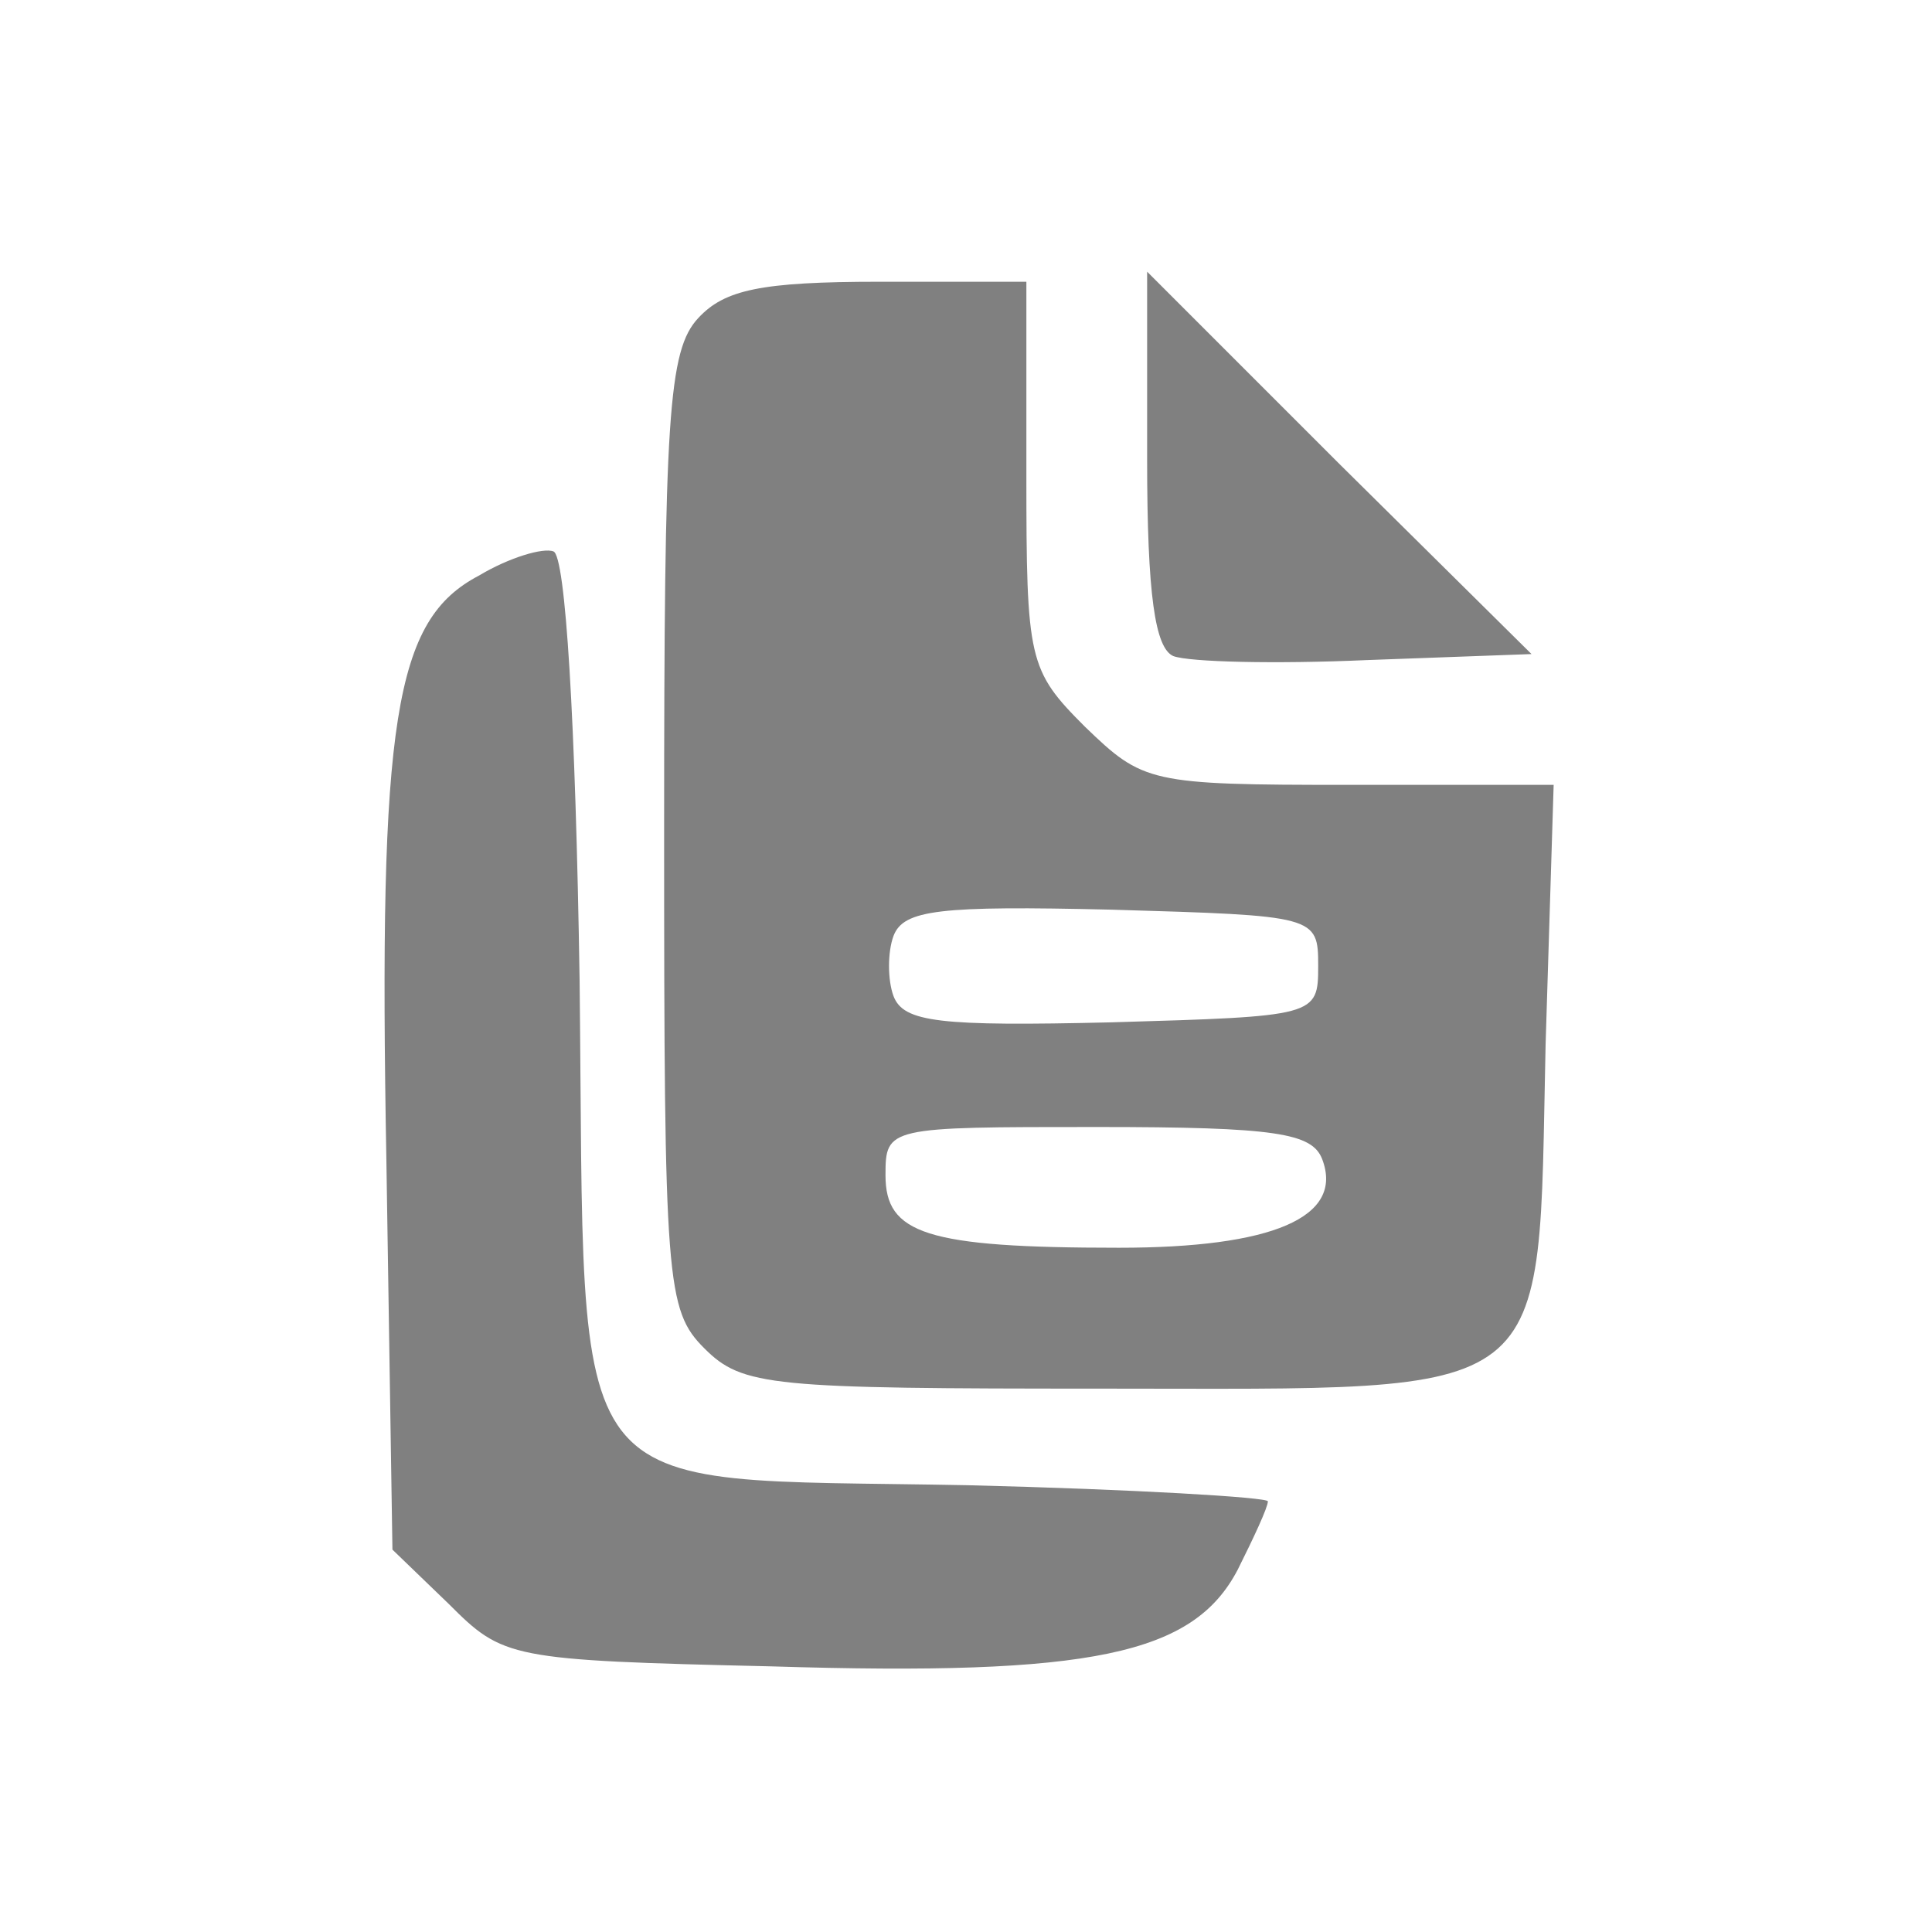
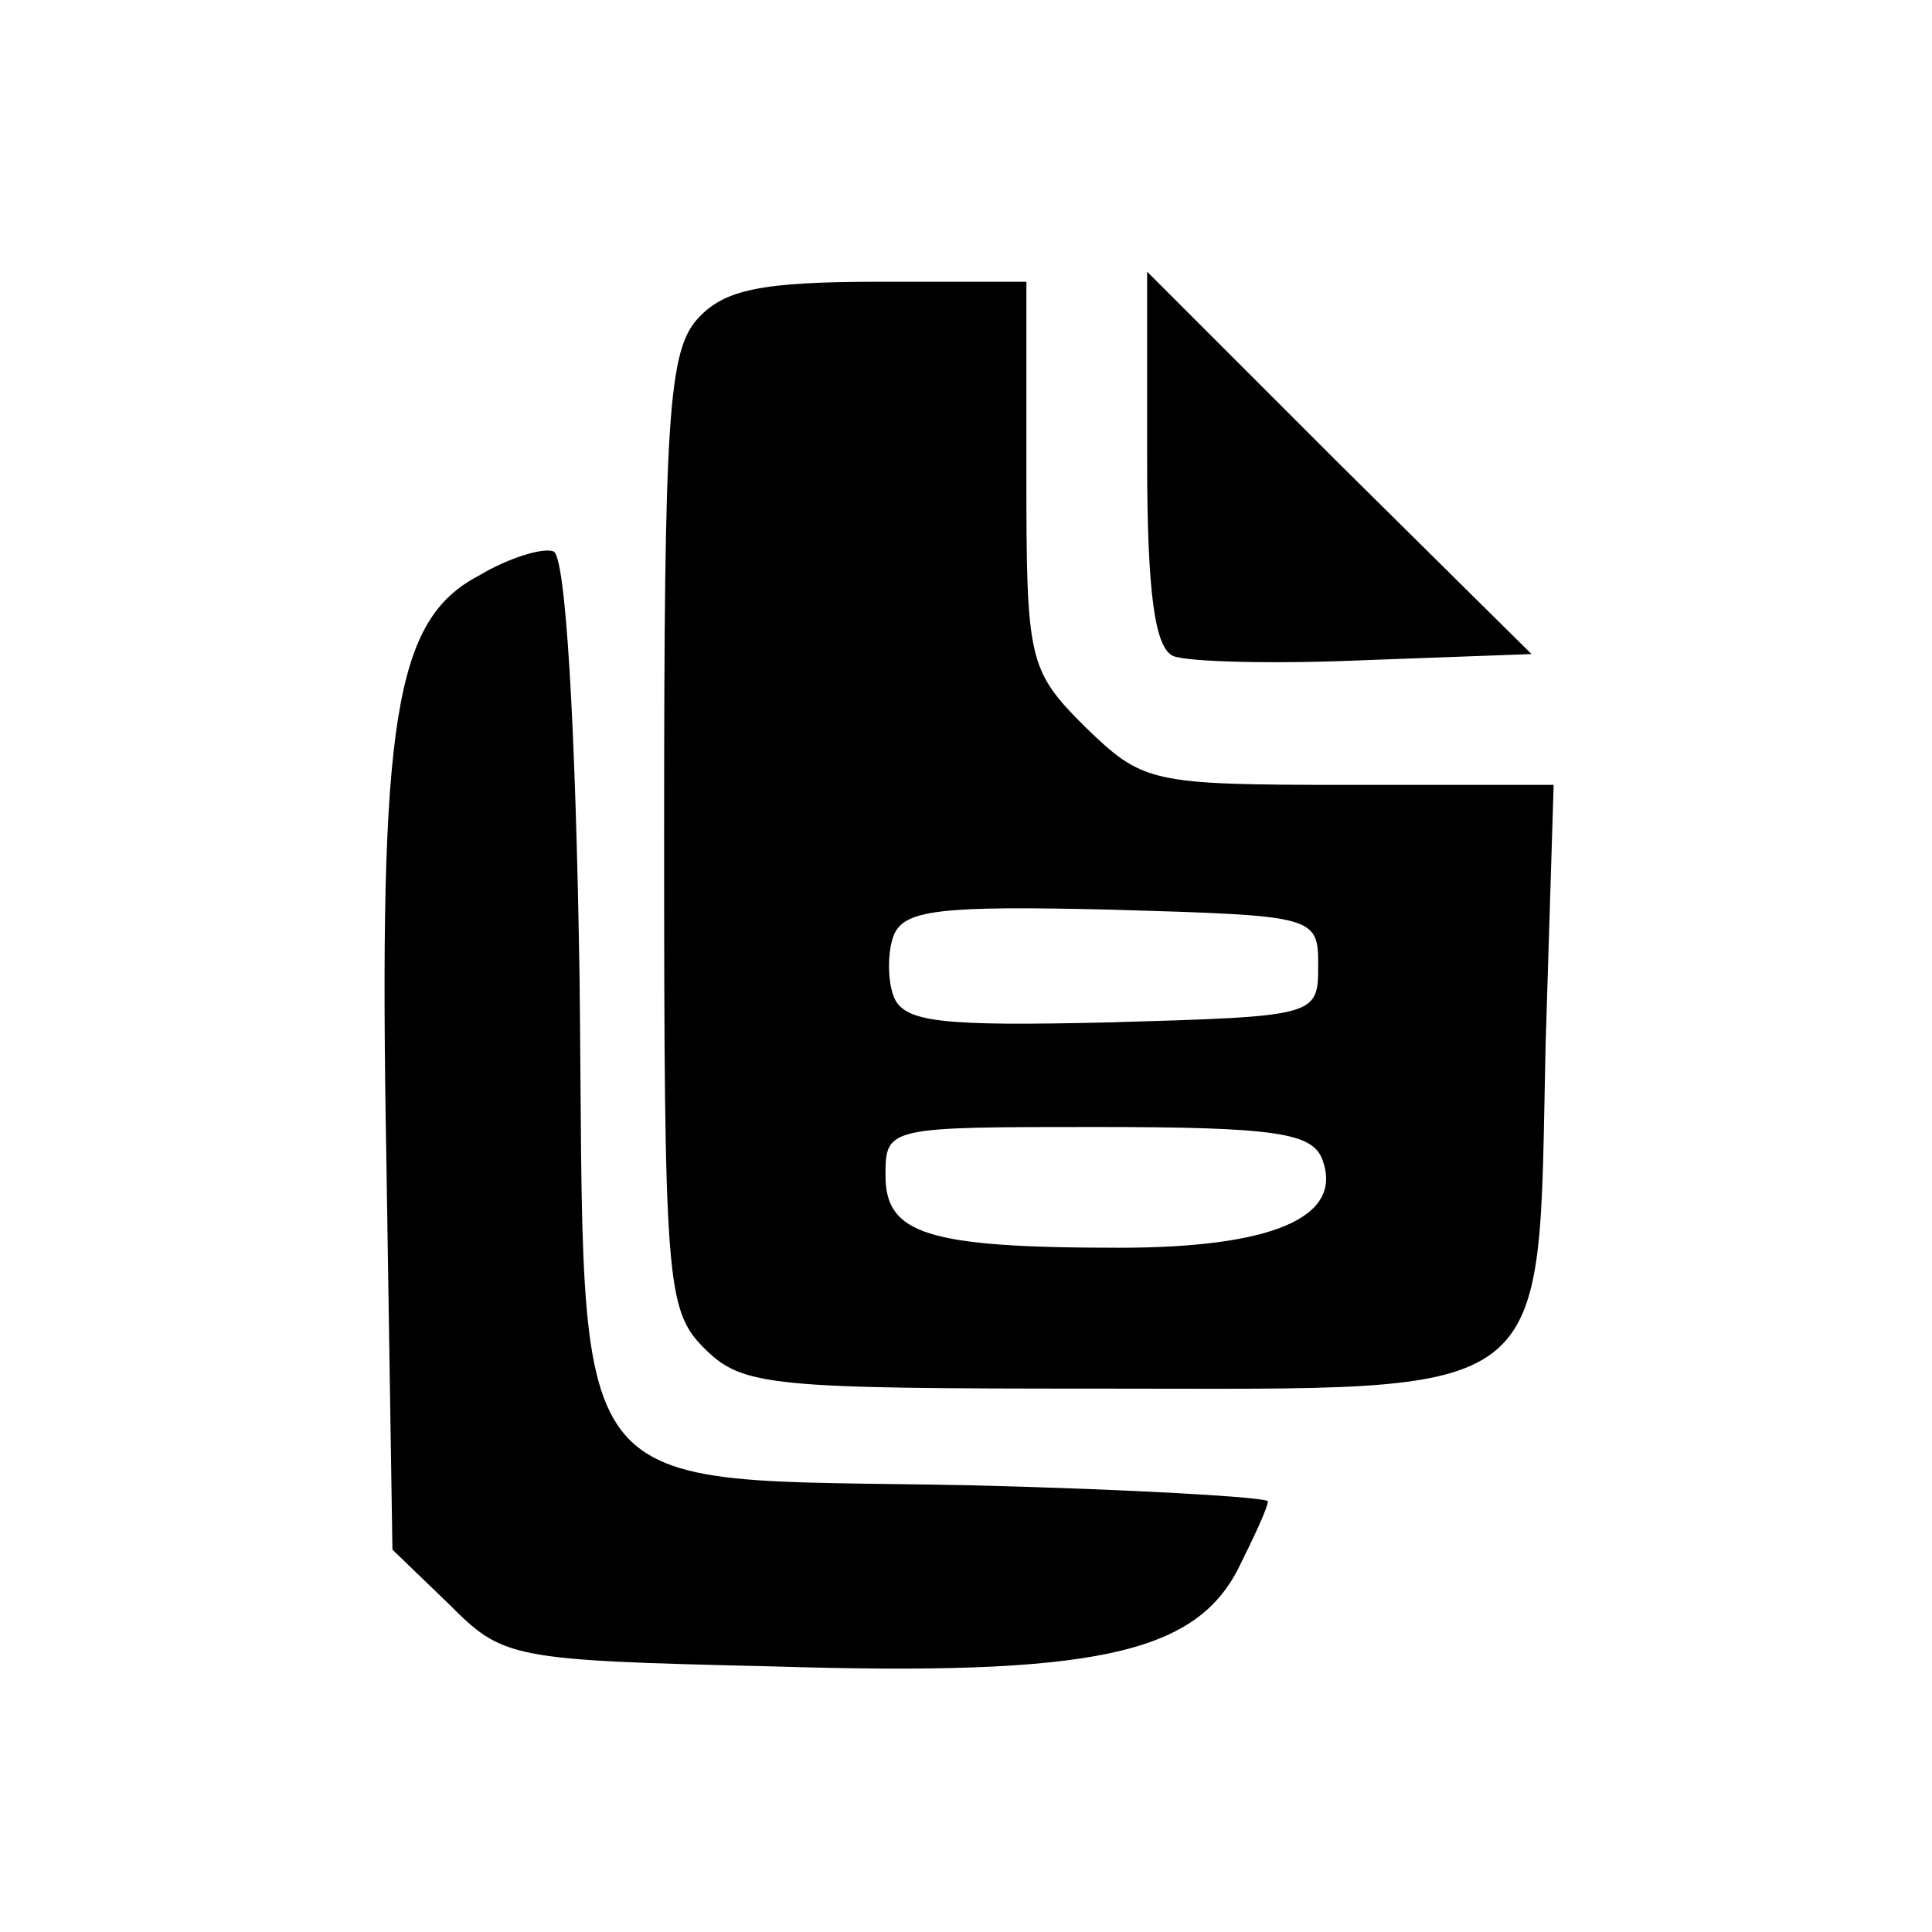
<svg xmlns="http://www.w3.org/2000/svg" version="1.0" width="96pt" height="96pt" viewBox="0 0 96 96" preserveAspectRatio="xMidYMid meet">
-   <g transform="translate(0,96) scale(0.1,-0.1)" fill="#808080" stroke="none">
+   <g transform="translate(0,96) scale(0.1,-0.1)" fill="#000000" stroke="none">
    <path d="M347 802 c-15 -16 -17 -49 -17 -255 0 -224 1 -238 20 -257 19 -19 33 -20 198 -20 228 0 216 -9 220 171 l4 129 -102 0 c-99 0 -102 1 -131 29 -28 28 -29 33 -29 125 l0 96 -73 0 c-59 0 -77 -4 -90 -18z m308 -322 c0 -25 -1 -25 -103 -28 -85 -2 -103 0 -108 13 -3 8 -3 22 0 30 5 13 23 15 108 13 102 -3 103 -3 103 -28z m2 -96 c11 -29 -25 -44 -101 -44 -96 0 -116 7 -116 36 0 24 1 24 105 24 89 0 107 -3 112 -16z" />
    <path d="M570 732 c0 -68 4 -94 13 -98 8 -3 51 -4 96 -2 l82 3 -96 95 -95 95 0 -93z" />
    <path d="M238 674 c-42 -22 -50 -71 -46 -291 l3 -193 28 -27 c27 -27 30 -28 160 -31 160 -5 210 6 232 48 8 16 15 31 15 34 0 2 -67 6 -149 8 -205 4 -190 -15 -193 251 -2 129 -7 211 -13 213 -5 2 -22 -3 -37 -12z" />
  </g>
</svg>
